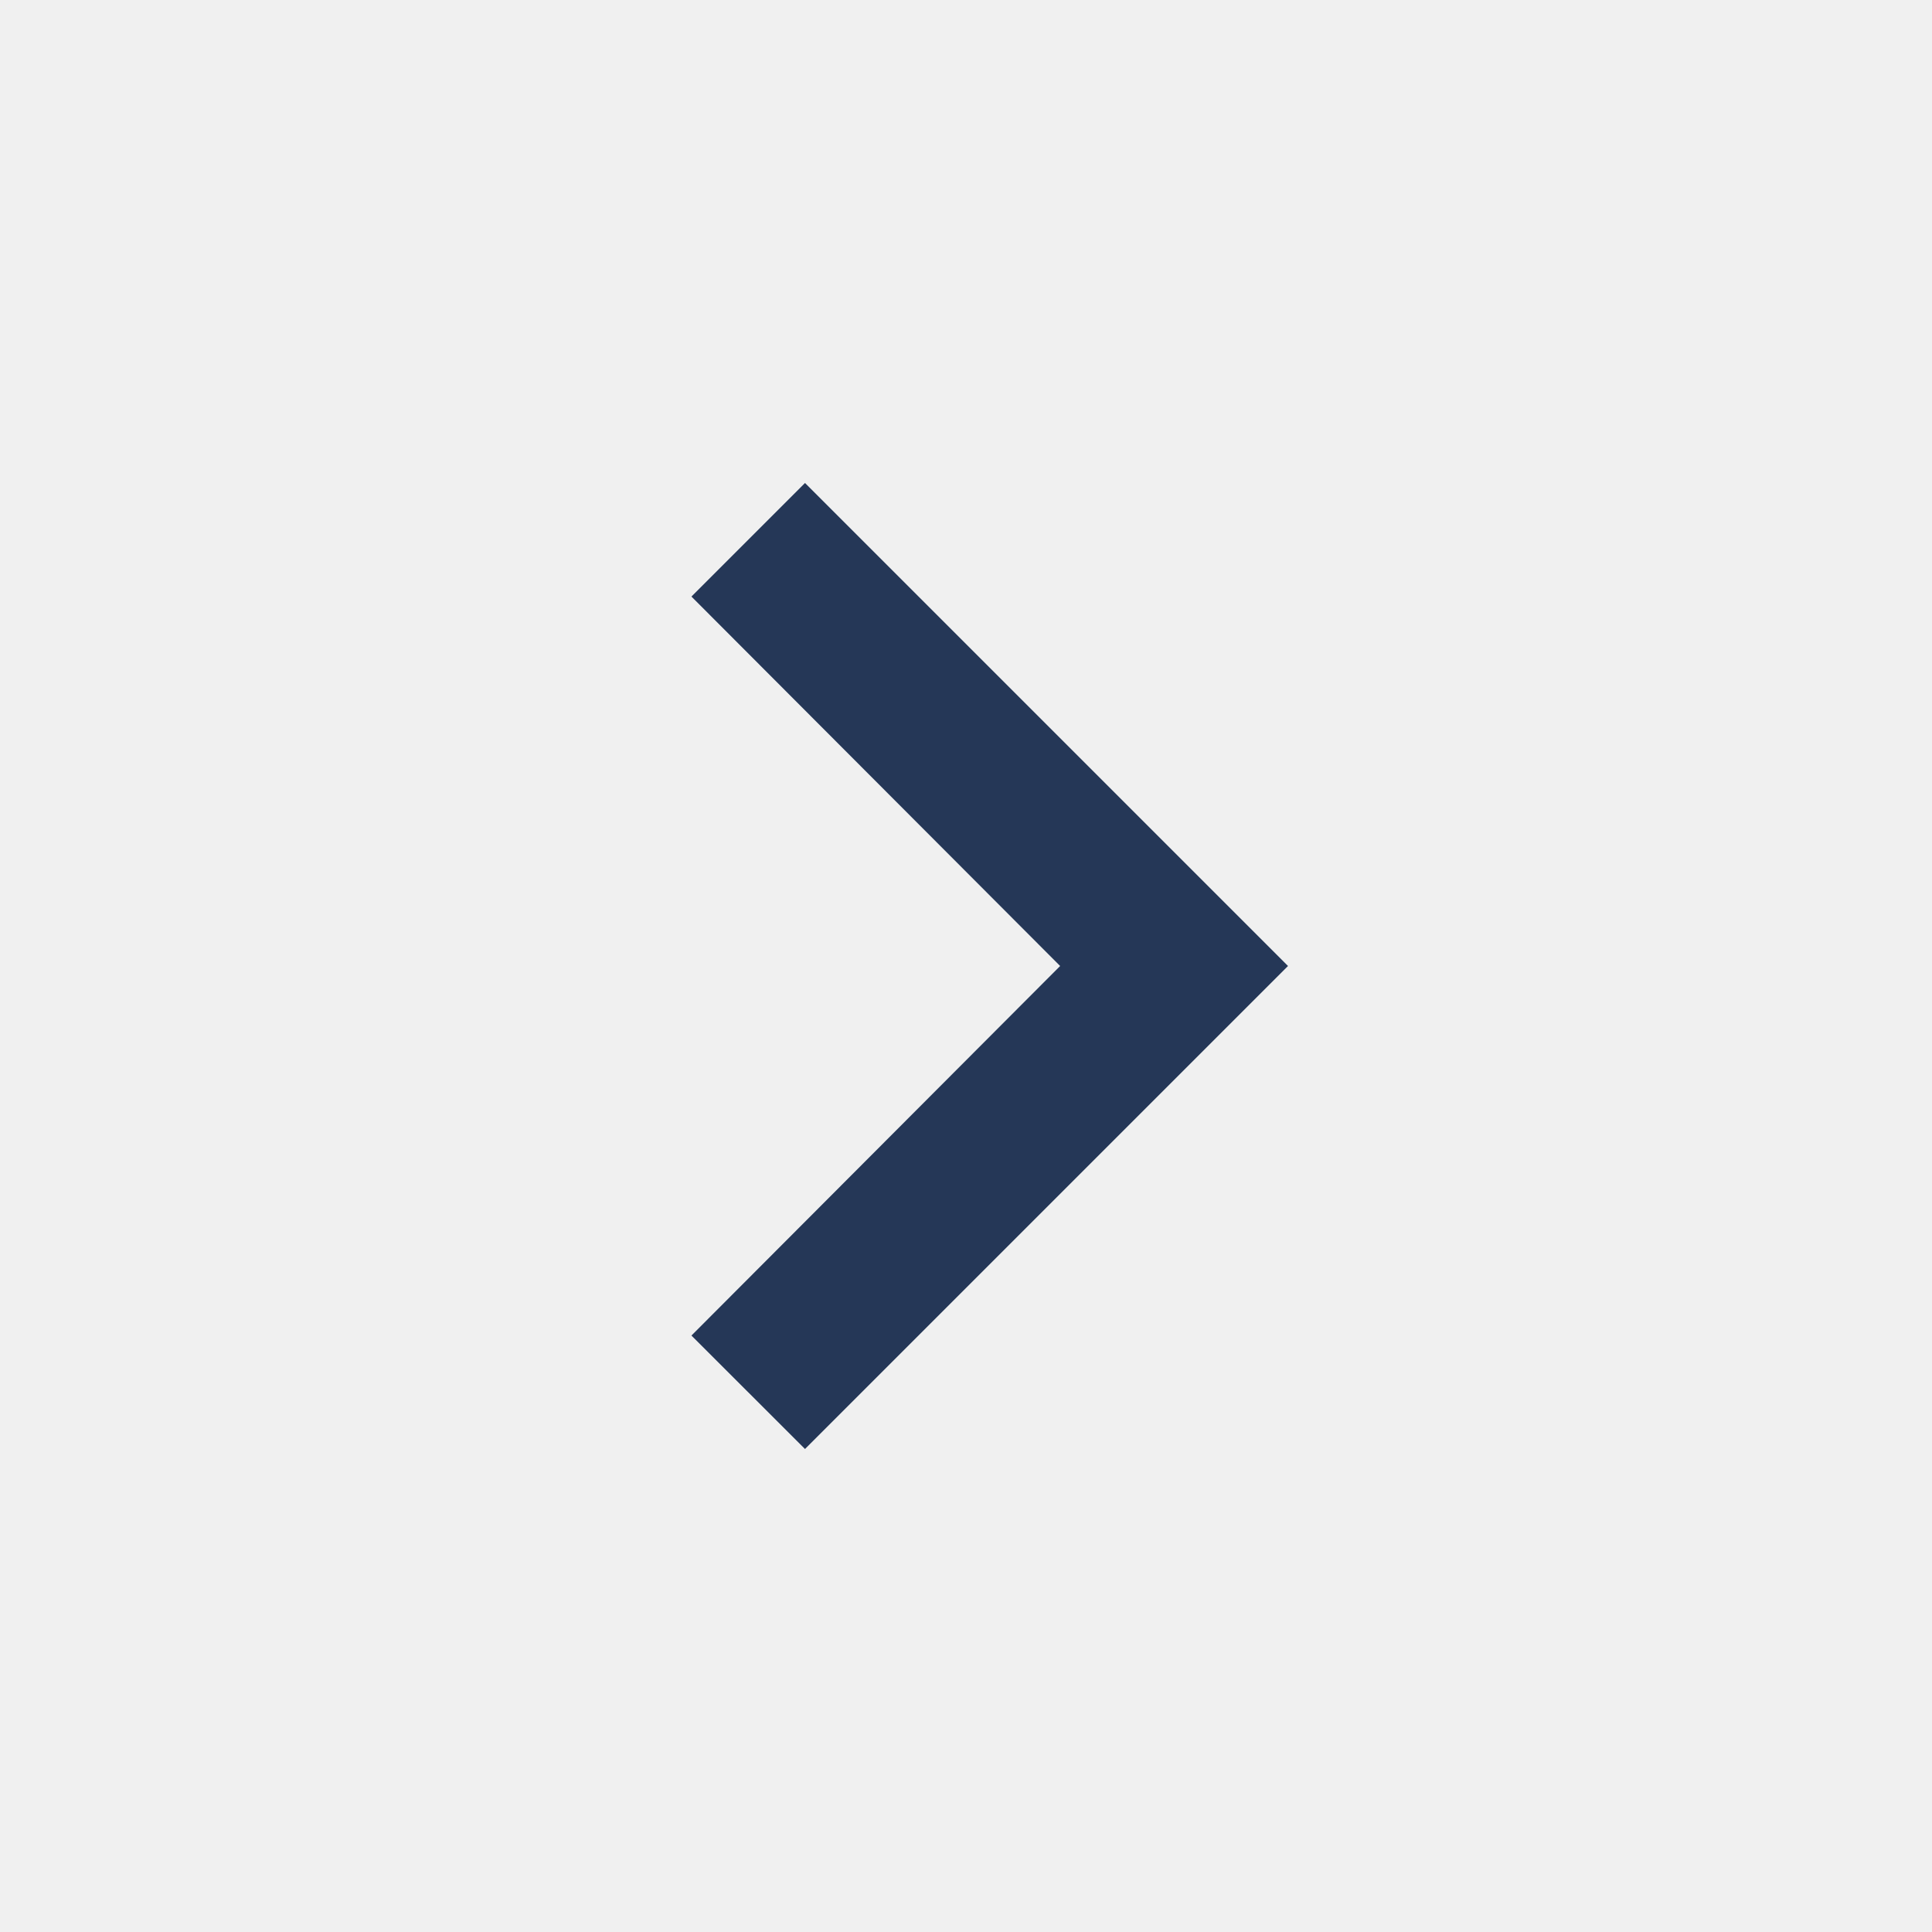
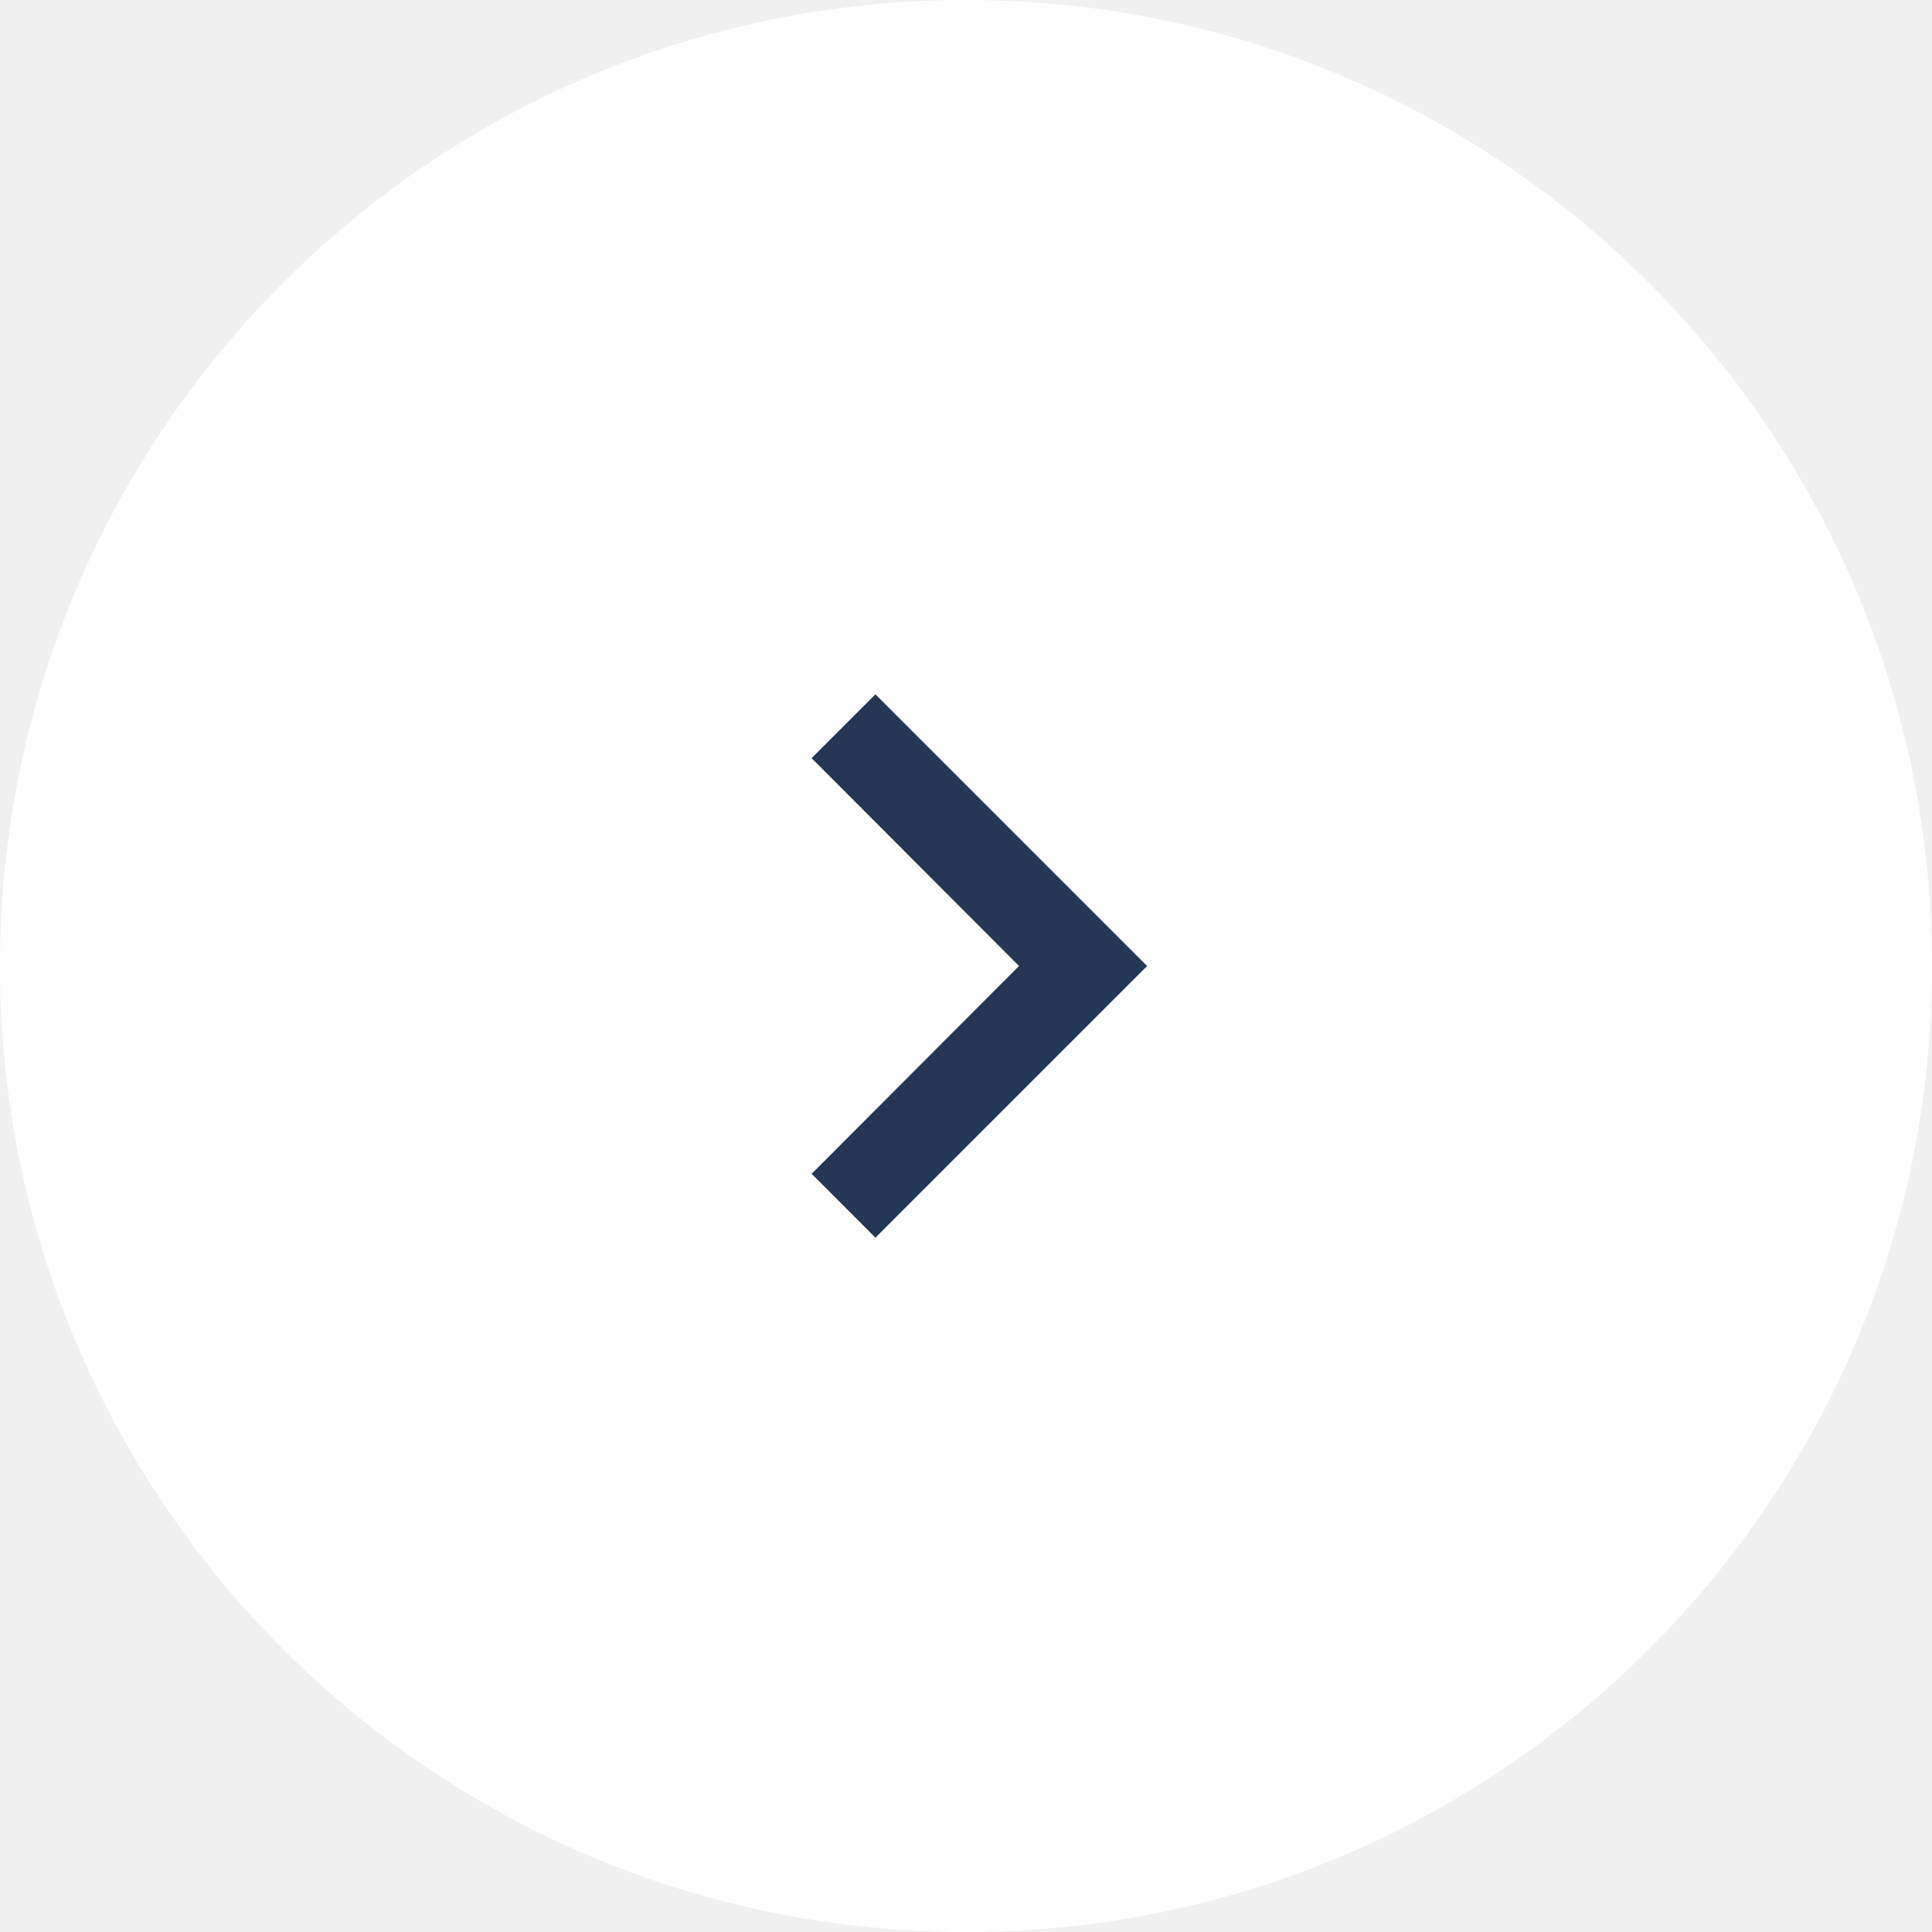
- <svg xmlns="http://www.w3.org/2000/svg" width="18" height="18" viewBox="0 0 18 18" fill="none">
-   <g clip-path="url(#clip0_22904_249)">
-     <path d="M6.442 5.558L7.5 4.5L12 9L7.5 13.5L6.442 12.443L9.877 9L6.442 5.558Z" fill="#253757" />
+ <svg xmlns="http://www.w3.org/2000/svg" width="32" height="32" viewBox="0 0 32 32" fill="none">
+   <circle cx="16" cy="16" r="16" transform="matrix(-1 0 0 1 32 0)" fill="white" />
+   <g clip-path="url(#clip0_22904_1194)">
+     <path d="M13.443 12.557L14.5 11.5L19 16L14.5 20.5L13.443 19.442L16.878 16L13.443 12.557Z" fill="#253757" />
  </g>
  <defs>
-     <clipPath id="clip0_22904_249">
-       <rect width="18" height="18" fill="white" transform="matrix(-1 0 0 1 18 0)" />
+     <clipPath id="clip0_22904_1194">
+       <rect width="18" height="18" fill="white" transform="matrix(-1 0 0 1 25 7)" />
    </clipPath>
  </defs>
</svg>
